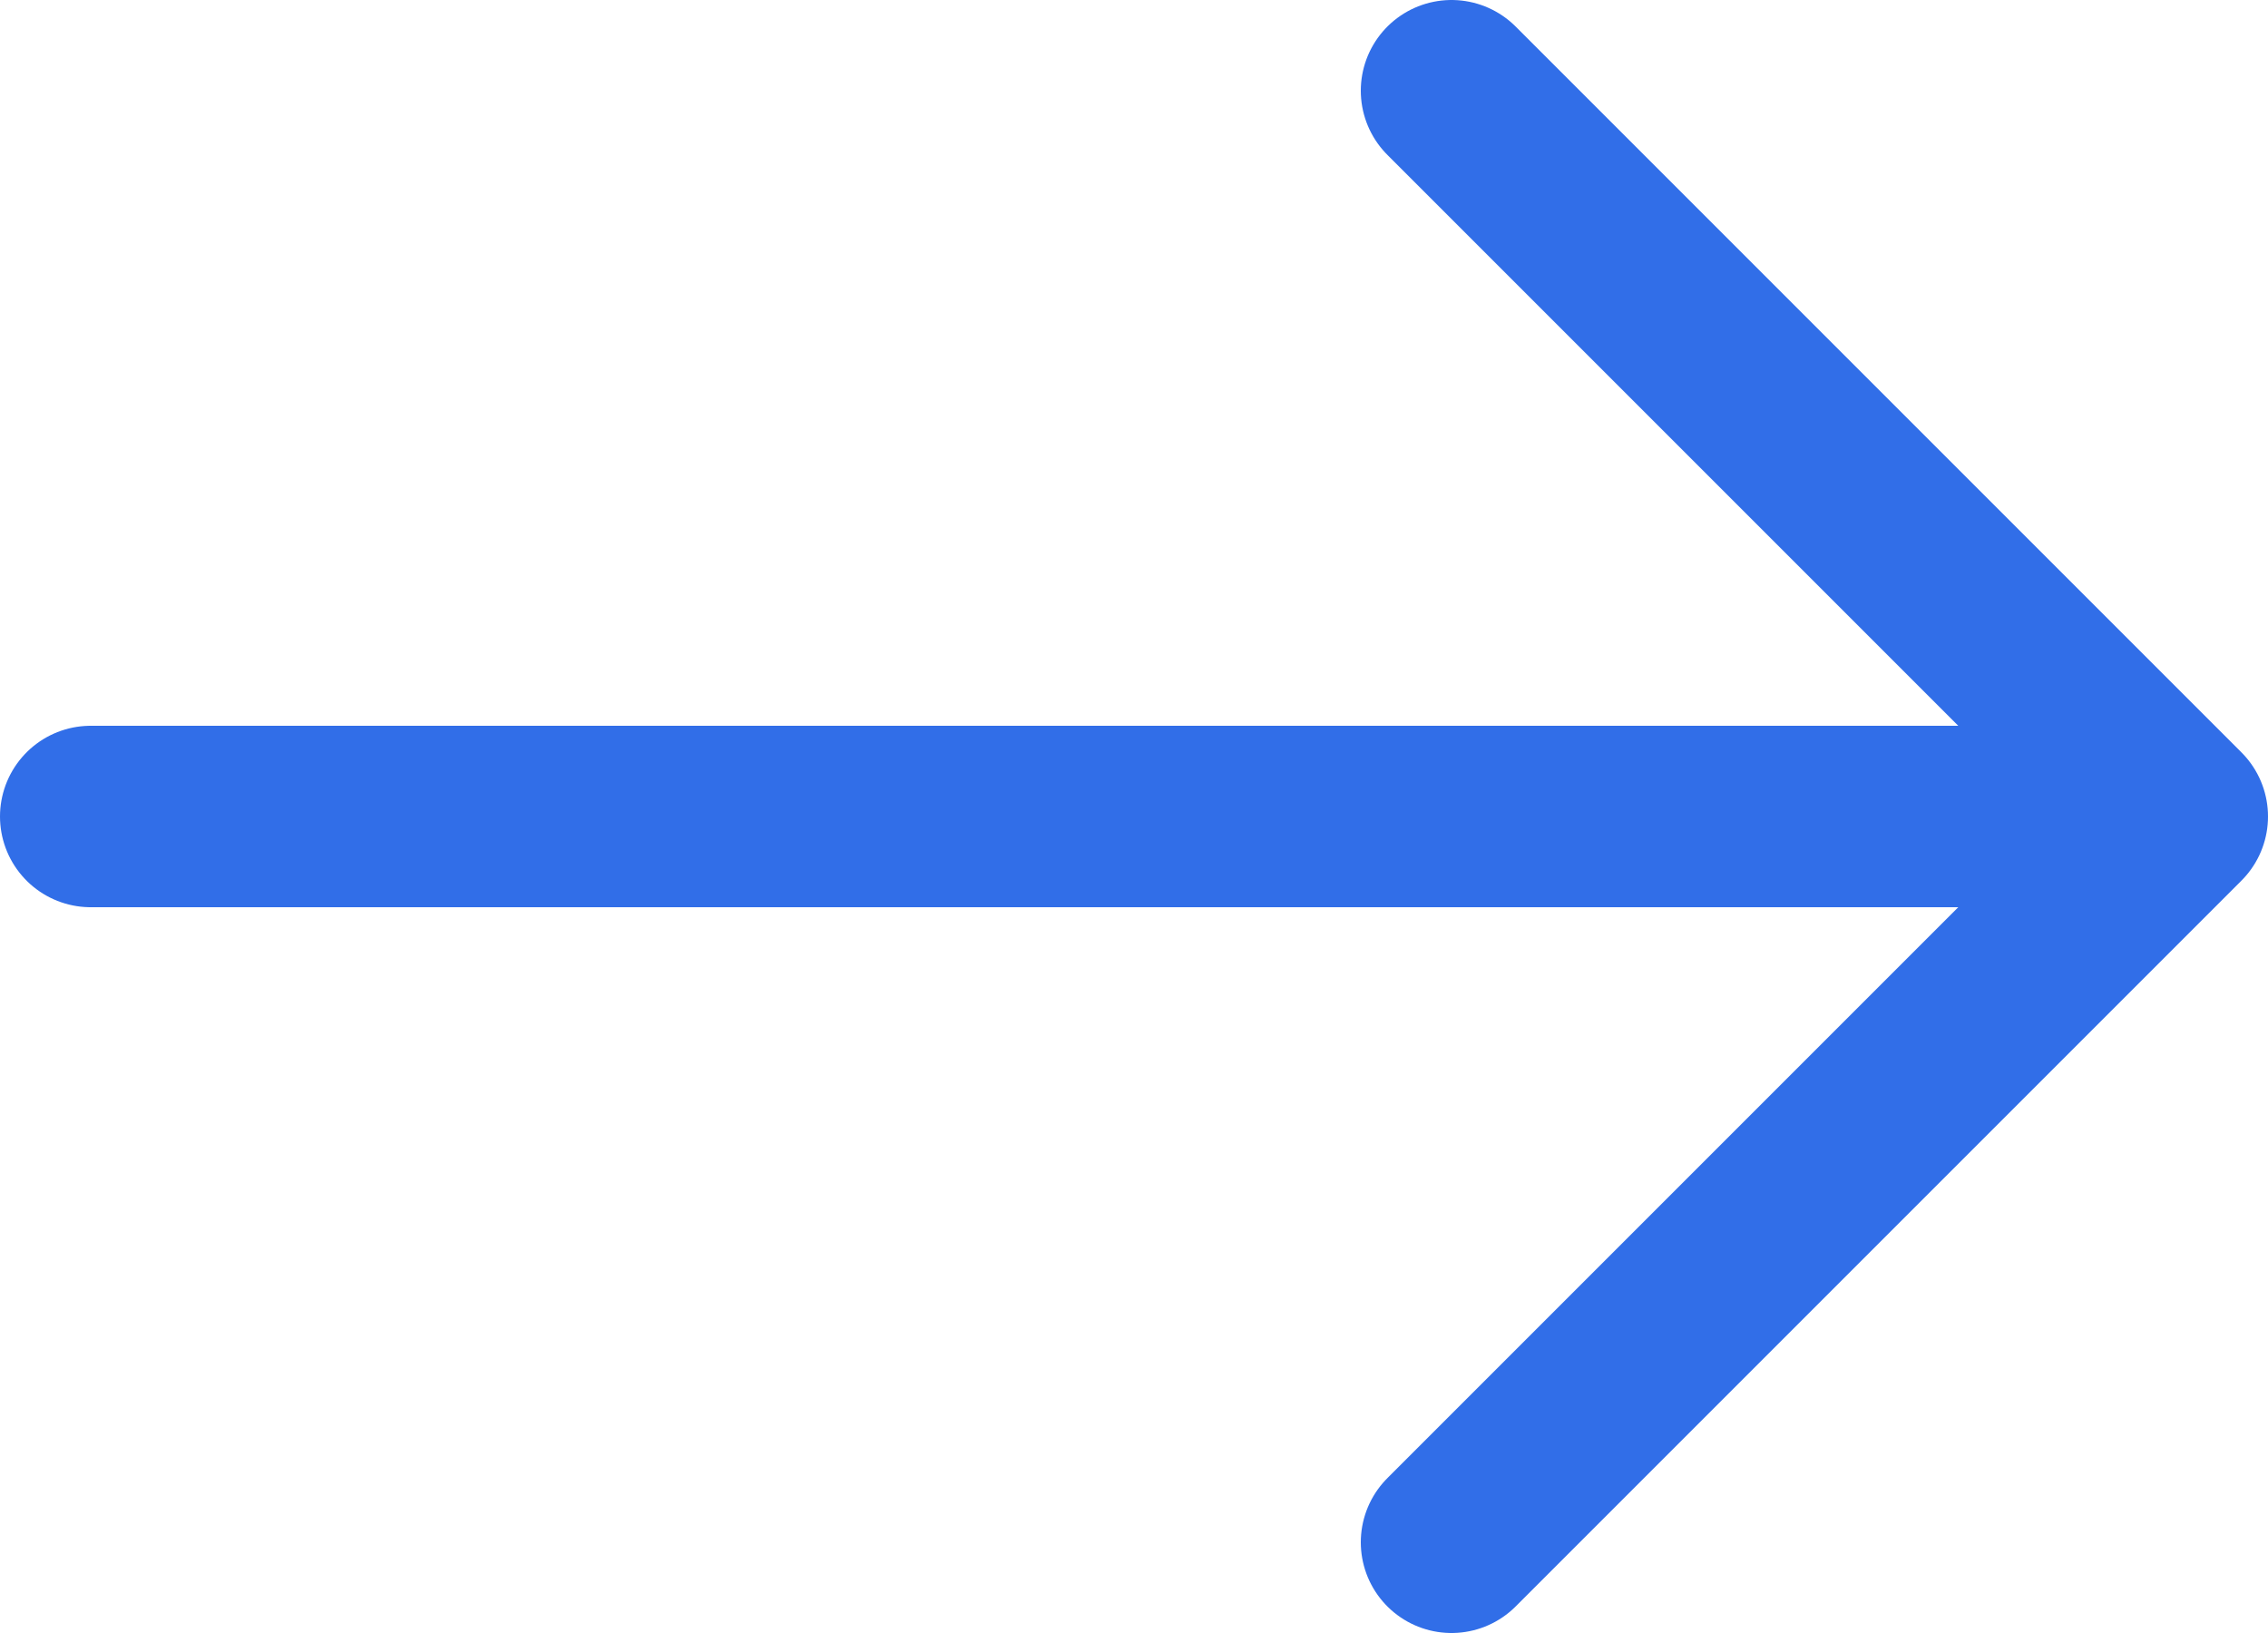
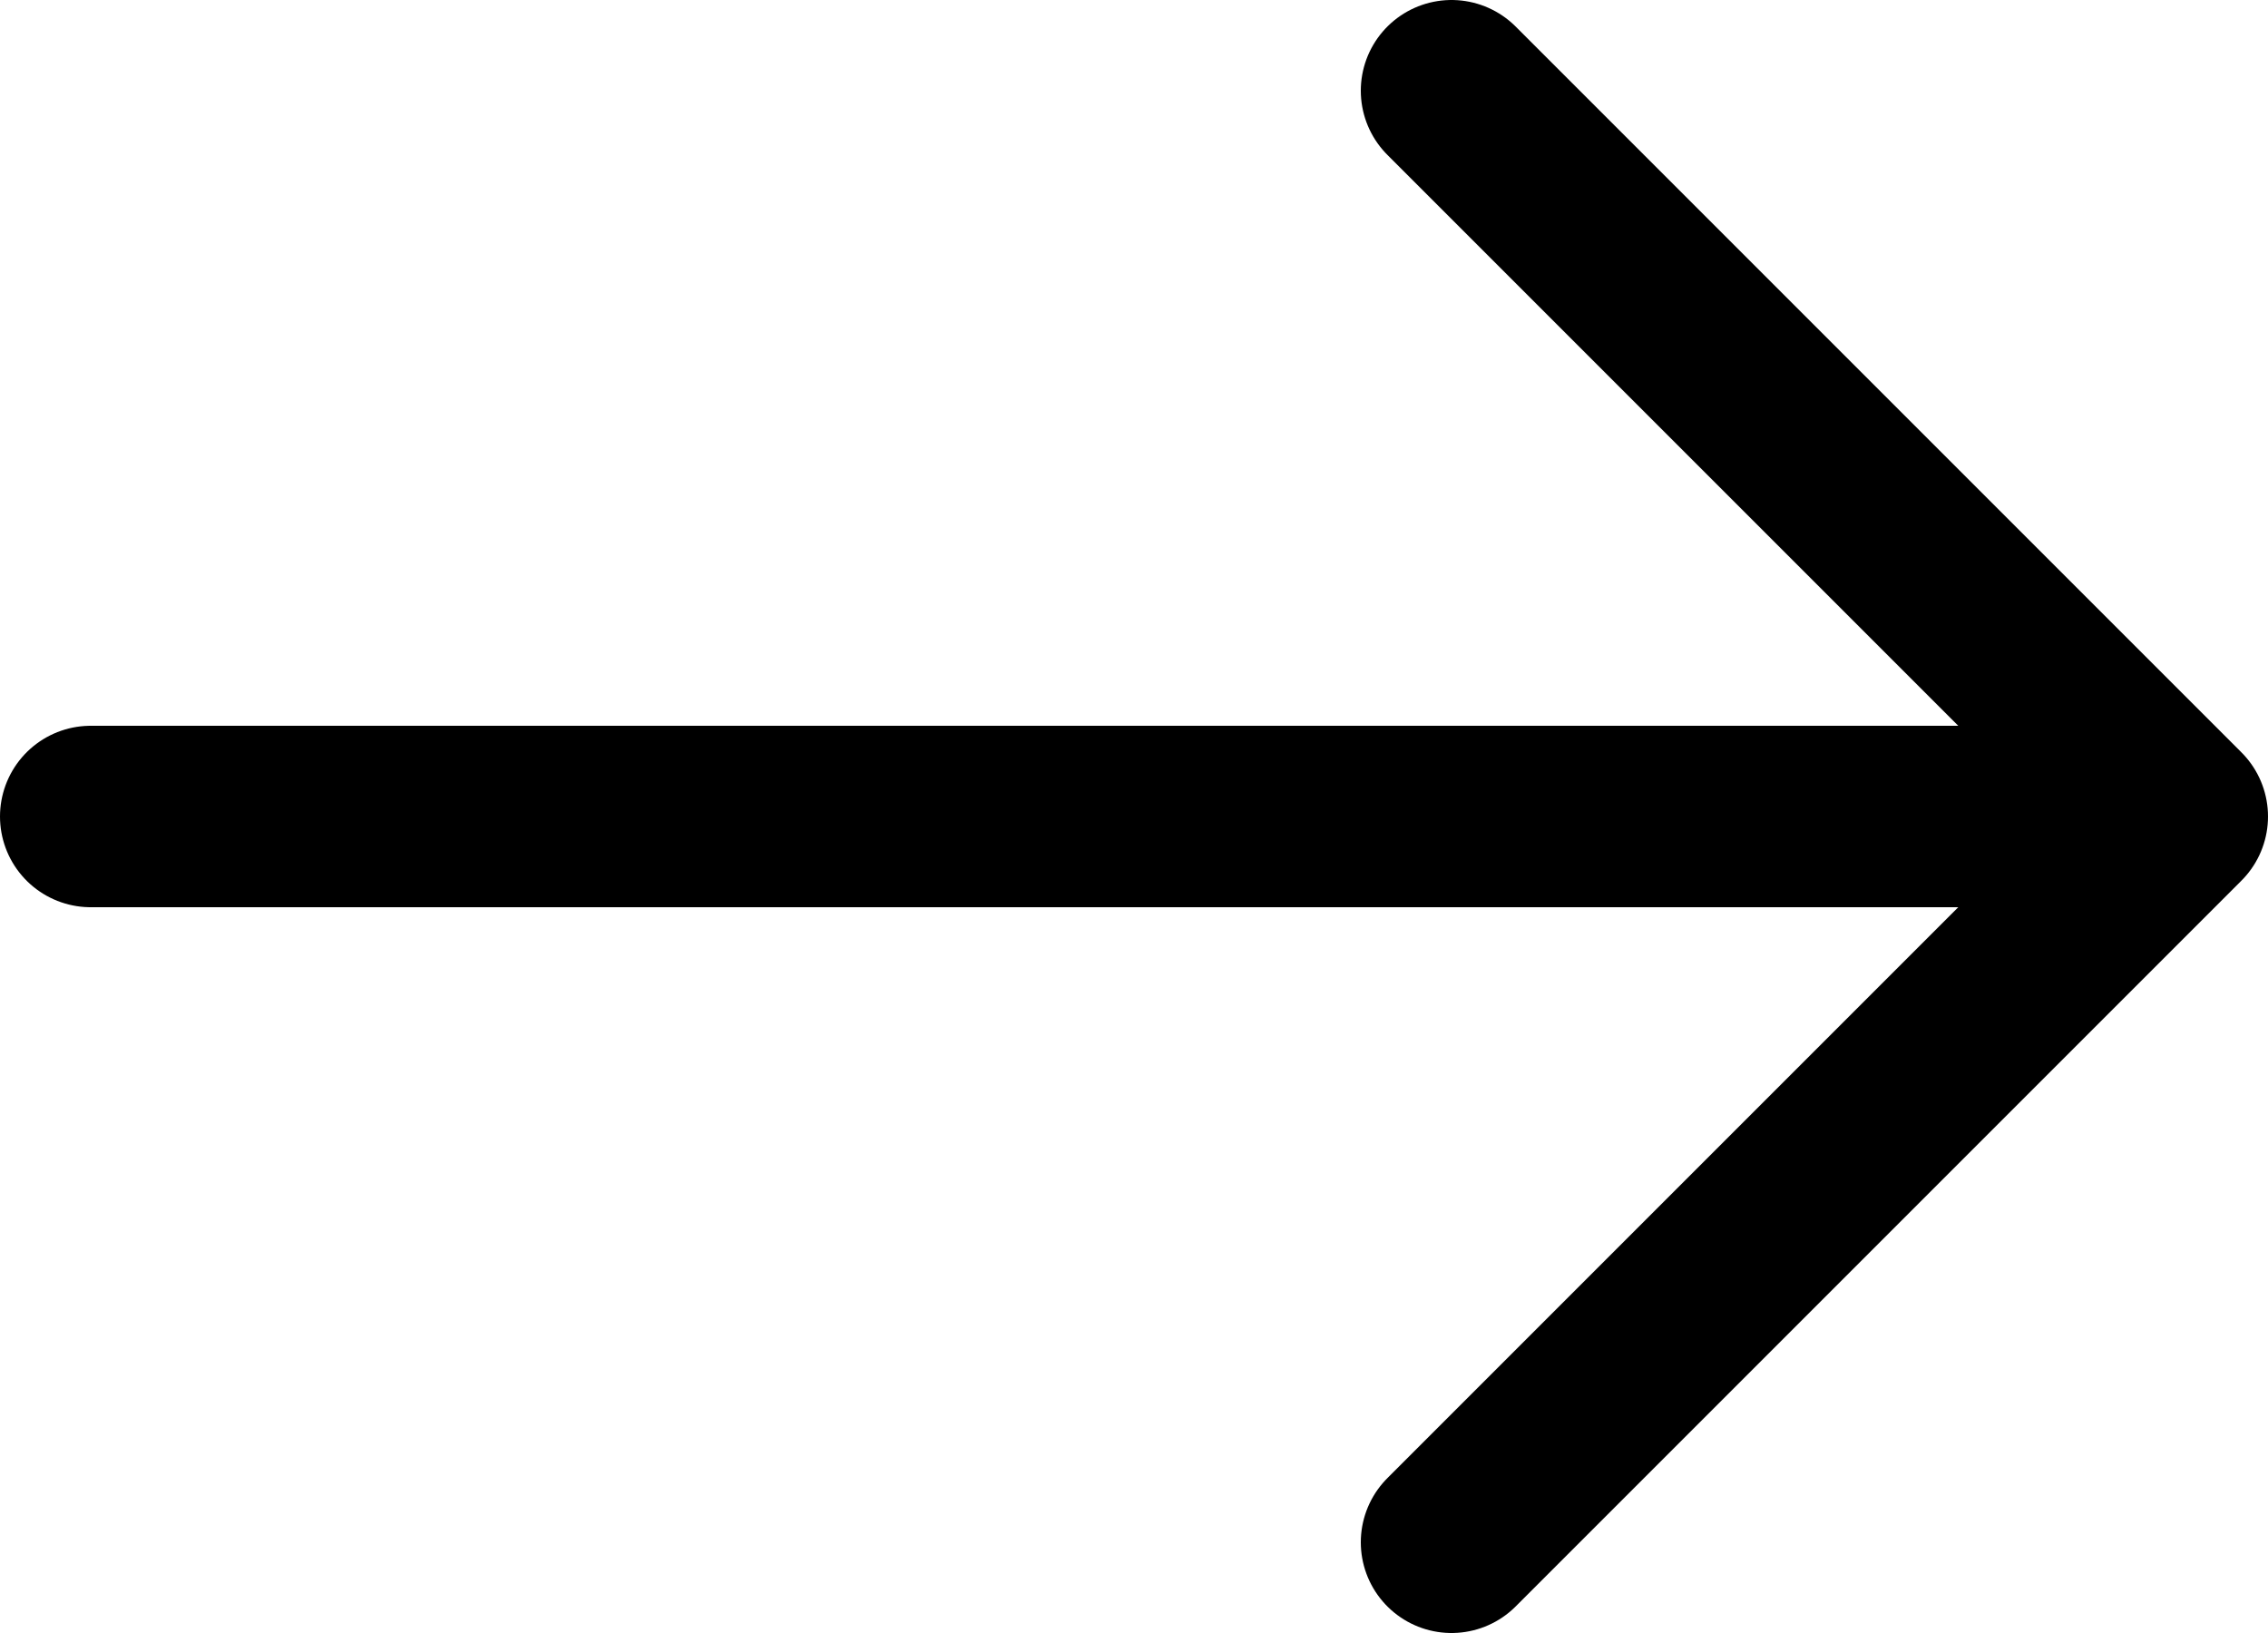
<svg xmlns="http://www.w3.org/2000/svg" width="25" height="18" viewBox="0 0 25 18" fill="none">
-   <path d="M16 17L24 9L16 1" stroke="#316EE8" stroke-width="2" stroke-linecap="round" stroke-linejoin="round" />
-   <path d="M23 9H1" stroke="#316EE8" stroke-width="2" stroke-linecap="round" stroke-linejoin="round" />
+   <path d="M16 17L24 9L16 1" stroke="currentColor" stroke-width="2" stroke-linecap="round" stroke-linejoin="round" />
+   <path d="M23 9H1" stroke="currentColor" stroke-width="2" stroke-linecap="round" stroke-linejoin="round" />
</svg>
